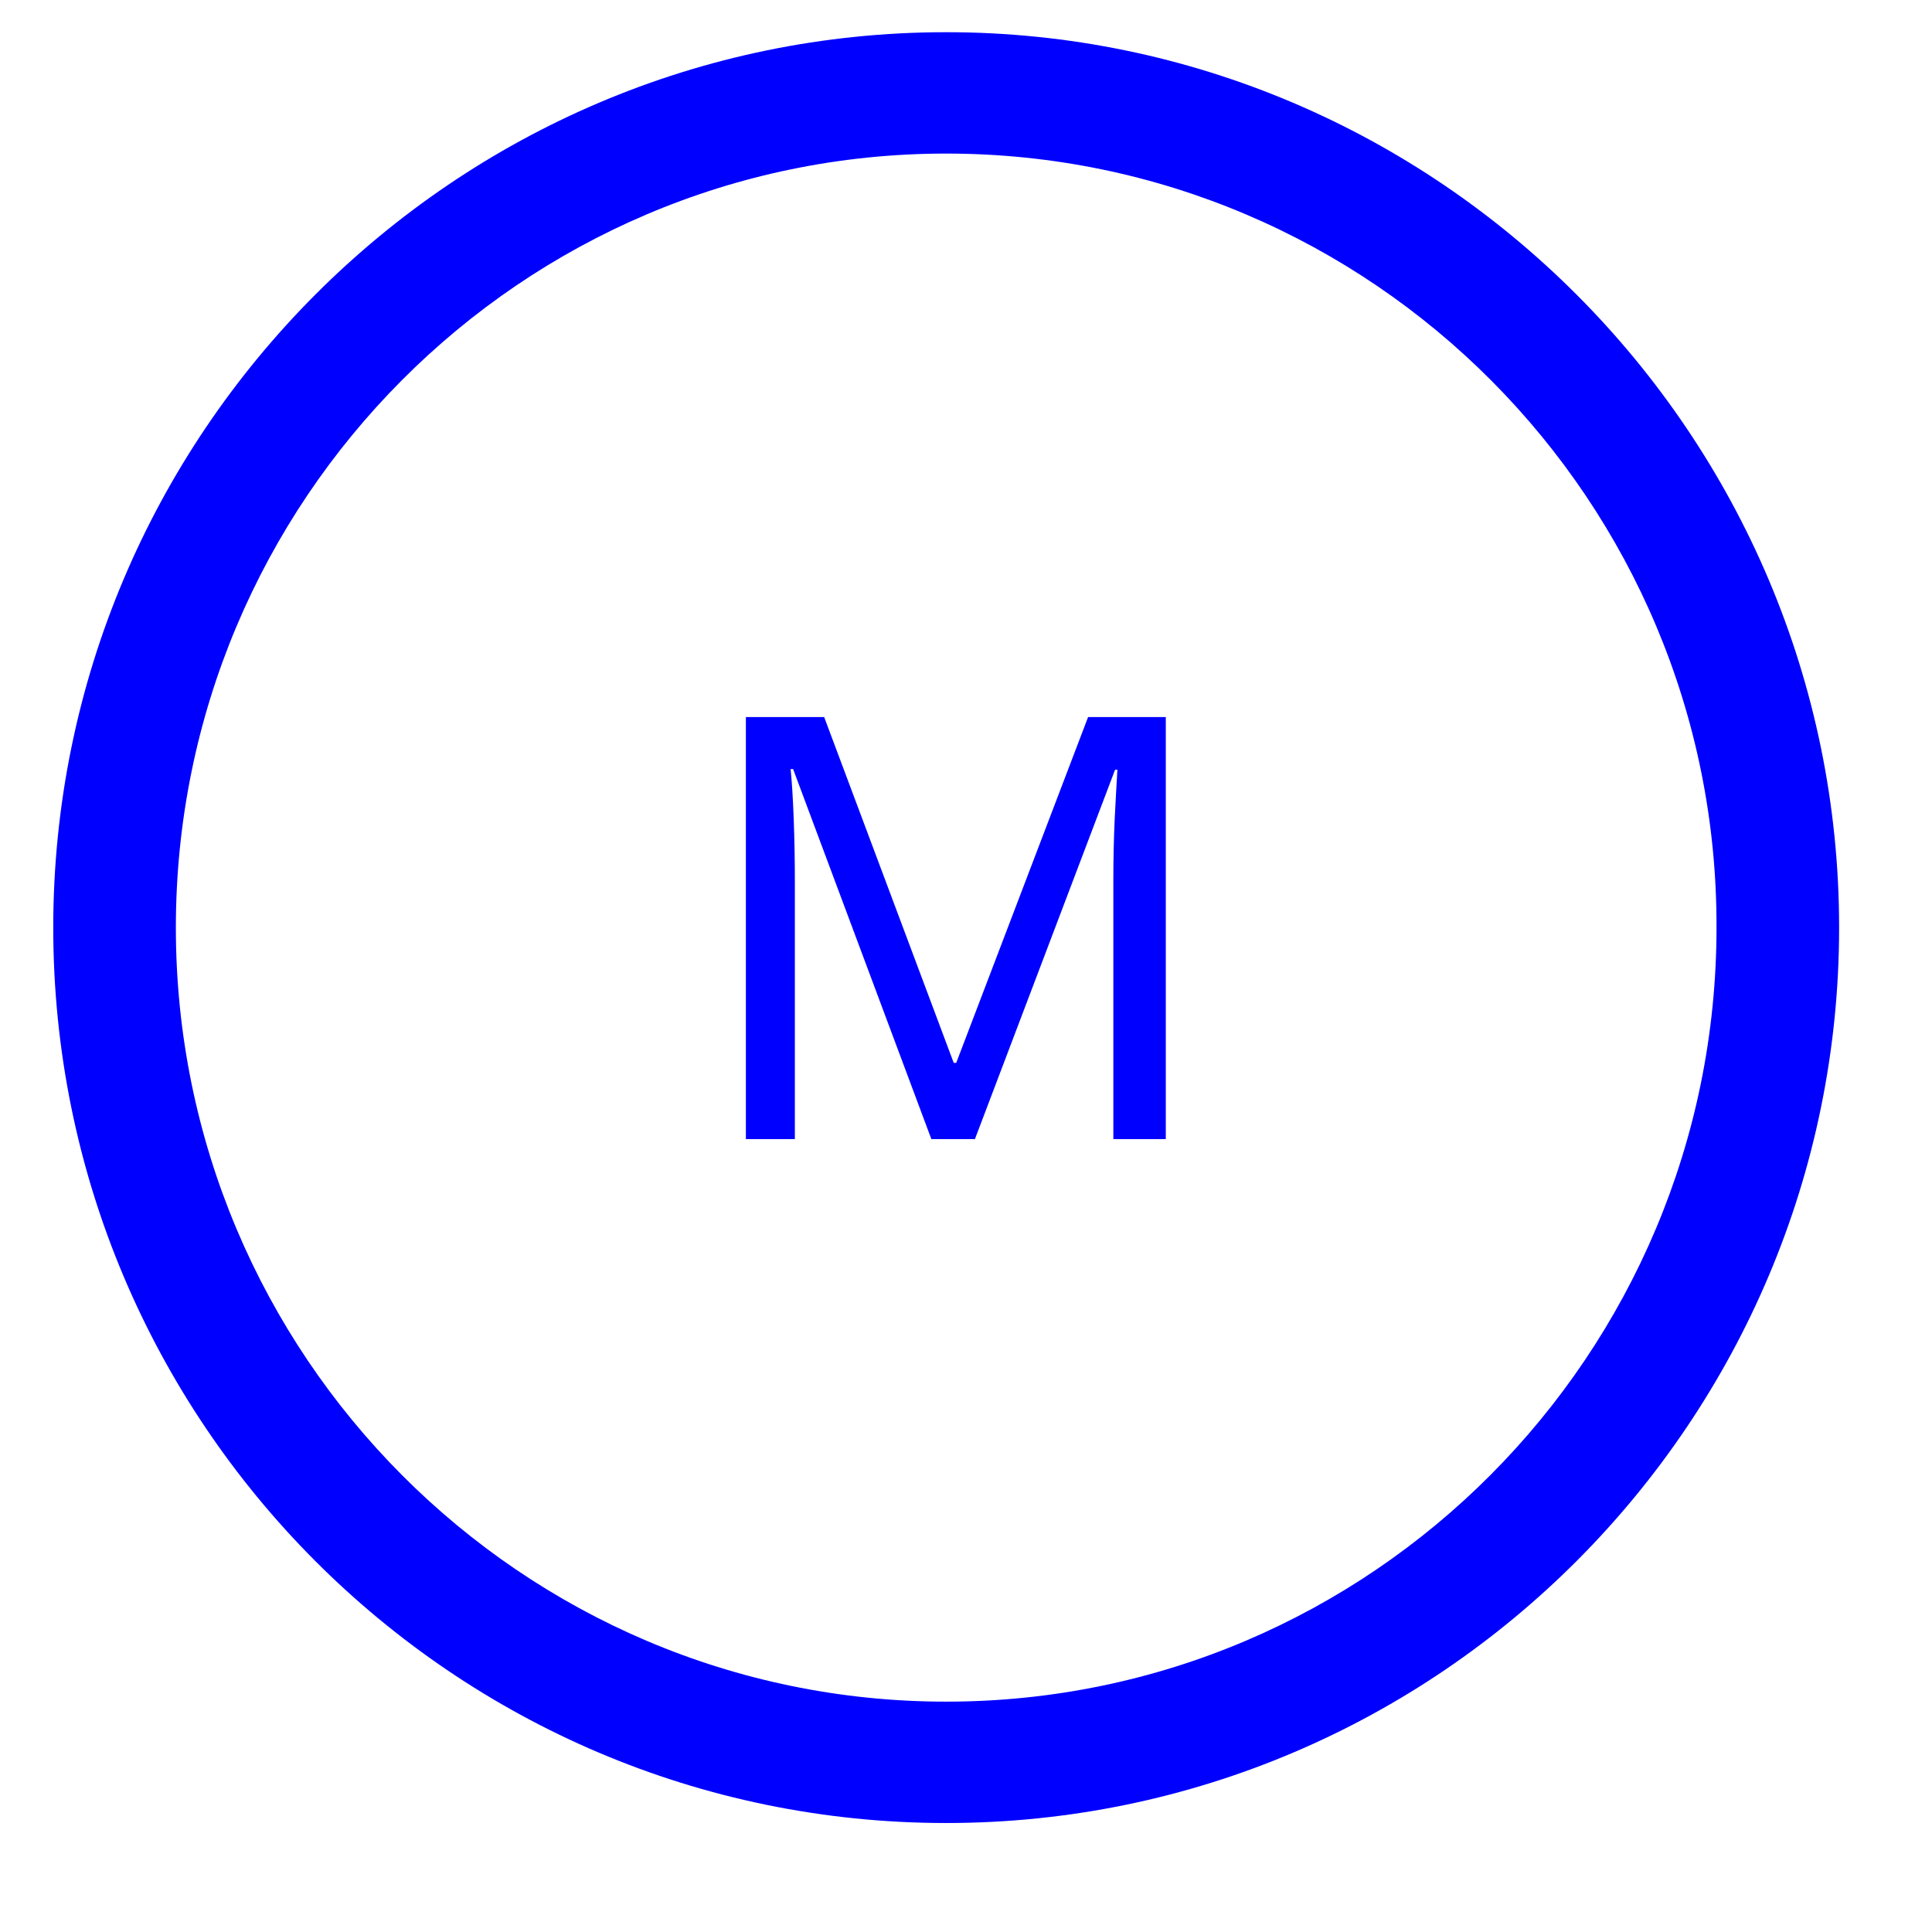
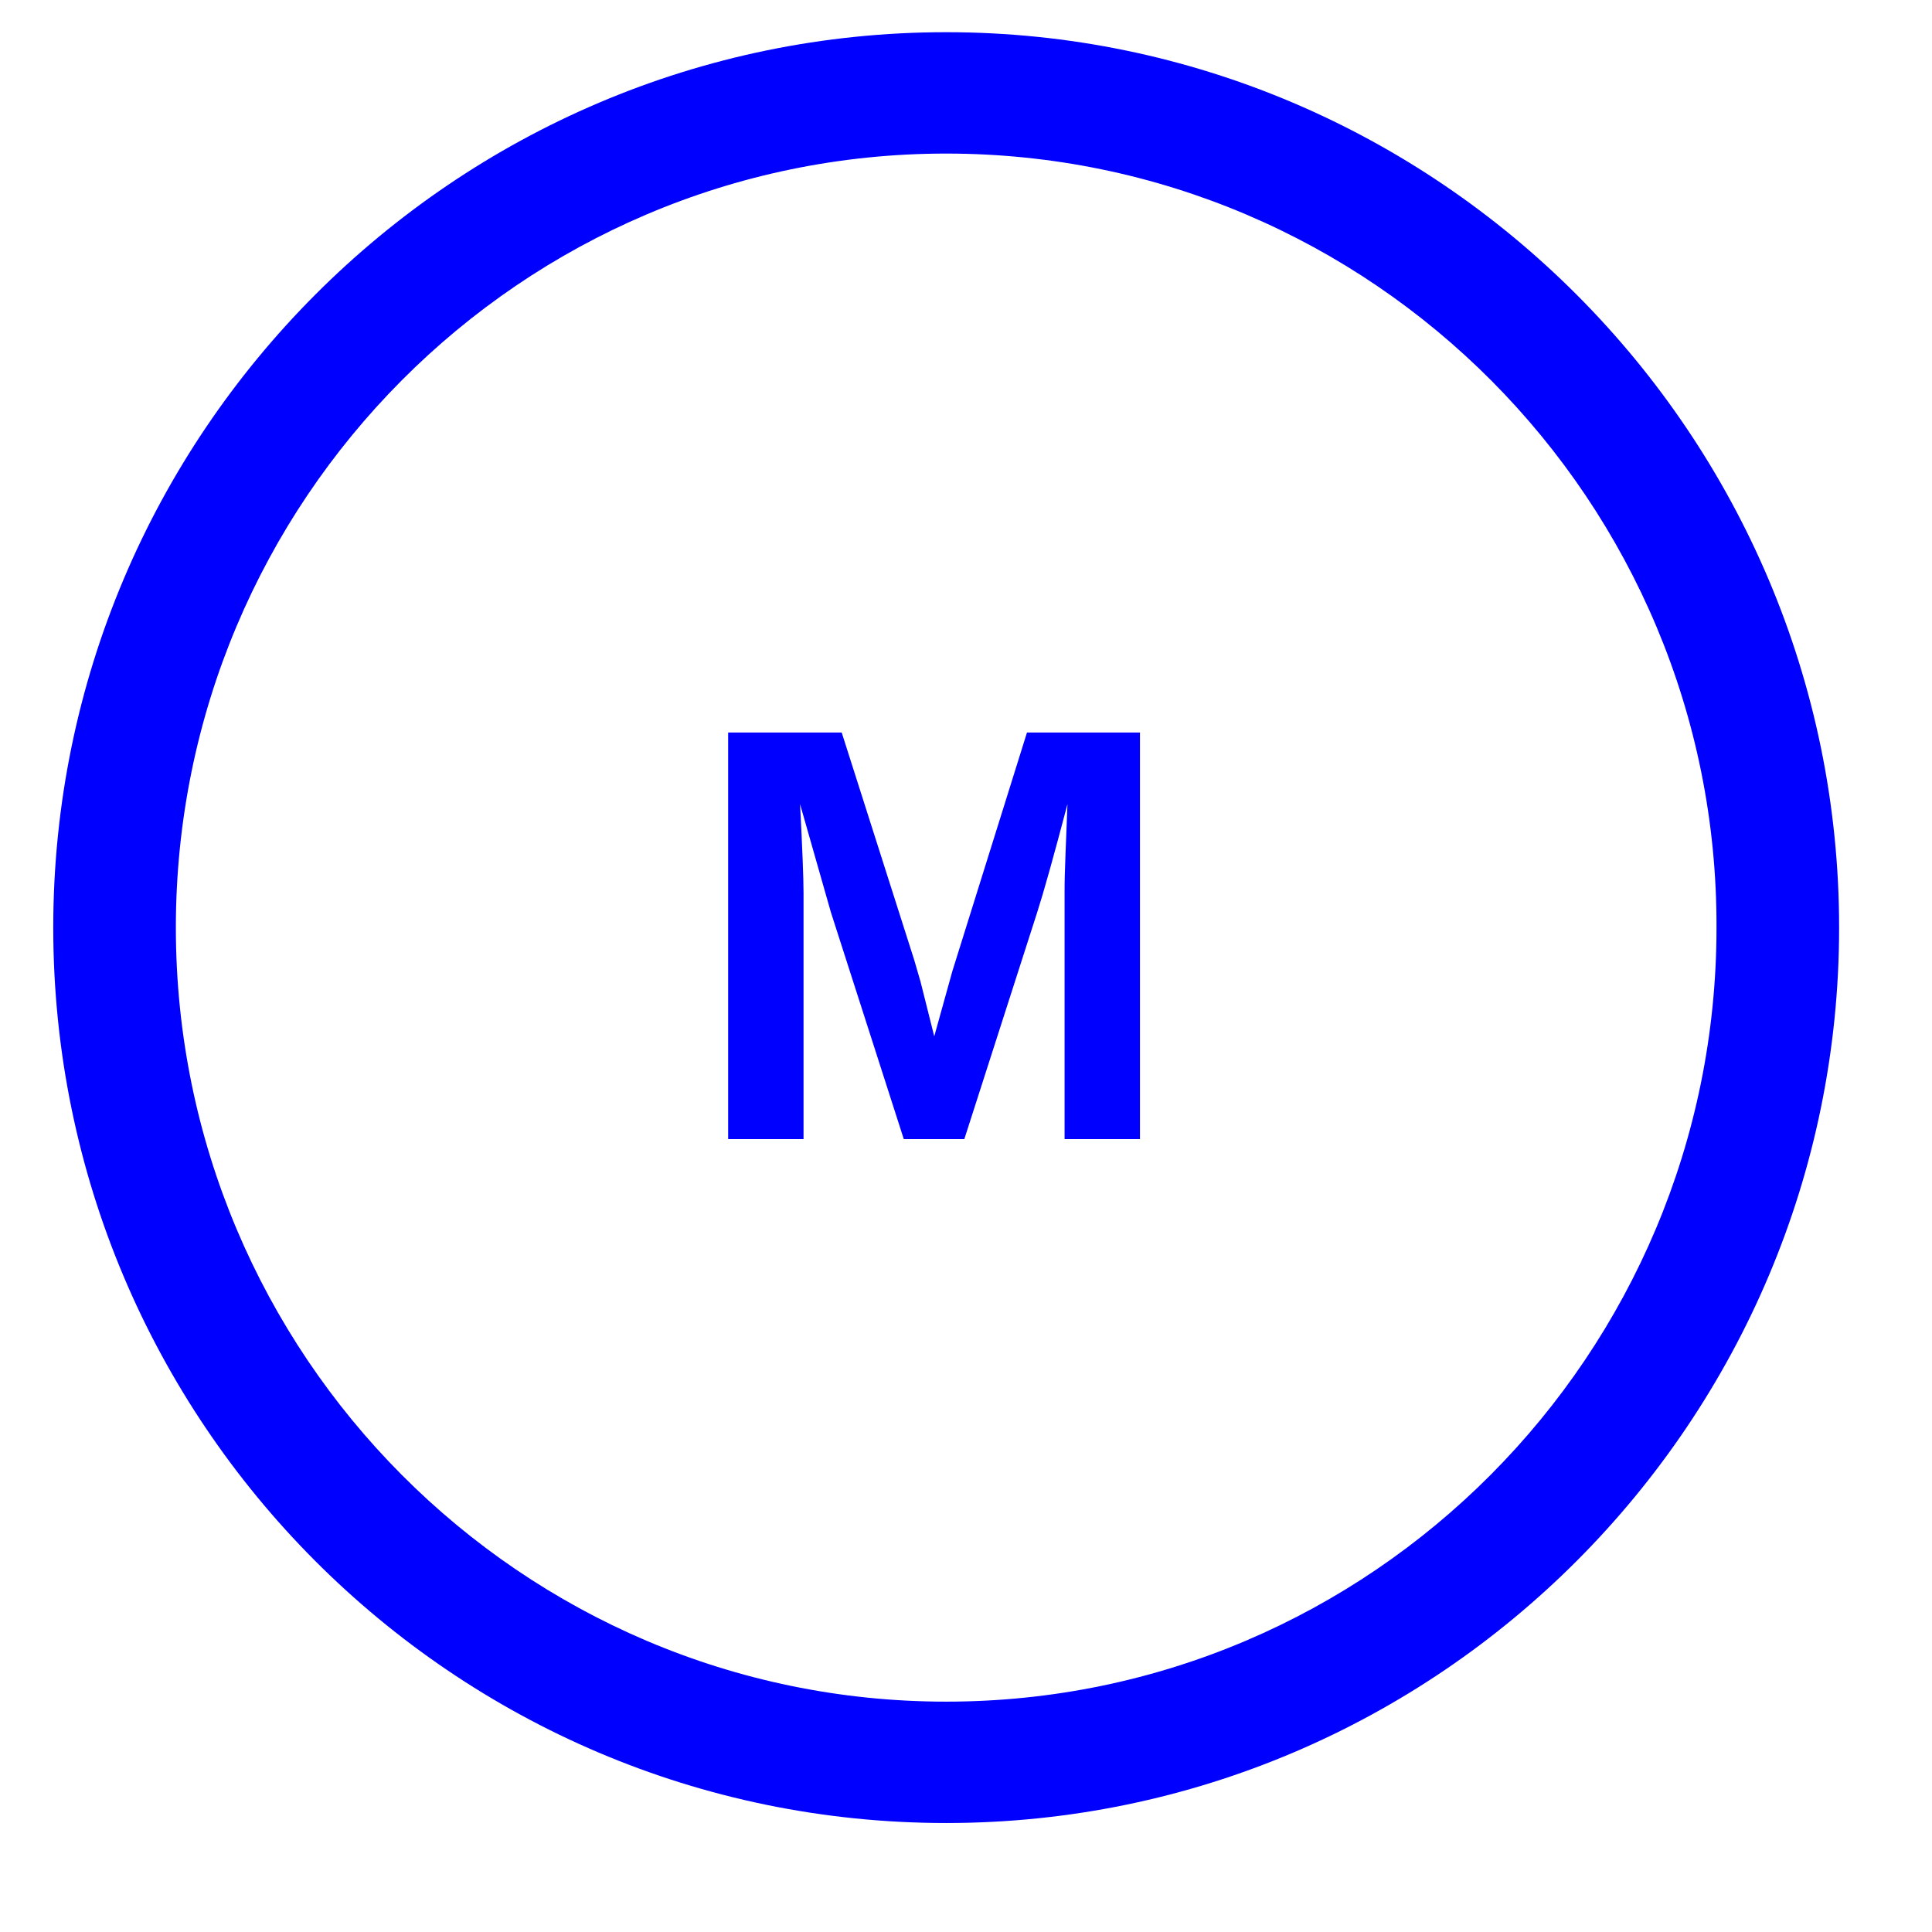
<svg xmlns="http://www.w3.org/2000/svg" version="1.1" id="Layer_1" x="0px" y="0px" viewBox="0 0 156 156" width="156px" height="156px" style="enable-background:new 0 0 156 156;" xml:space="preserve">
  <style type="text/css">
	.st0{fill:#0000FF;}
- 	.st1{font-family:'MyriadPro-Regular';}
+ 	.st1{font-family:'Arial'; font-weight: 600;}
	.st2{font-size:47.713px;}
</style>
  <g>
    <path class="st0" d="M76.4,147.2c-39.8,0-72.1-32.4-72.1-72.3S36.7,2.6,76.4,2.6s72.1,32.5,72.1,72.3S116.2,147.2,76.4,147.2z    M76.4,12.4c-34.3,0-62.2,28-62.2,62.5s27.9,62.5,62.2,62.5c34.3,0,62.2-28,62.2-62.5C138.7,40.5,110.8,12.4,76.4,12.4z" />
    <text transform="matrix(0.9963 0 0 1 55.6191 91.9771)" class="st0 st1 st2">M</text>
  </g>
</svg>
